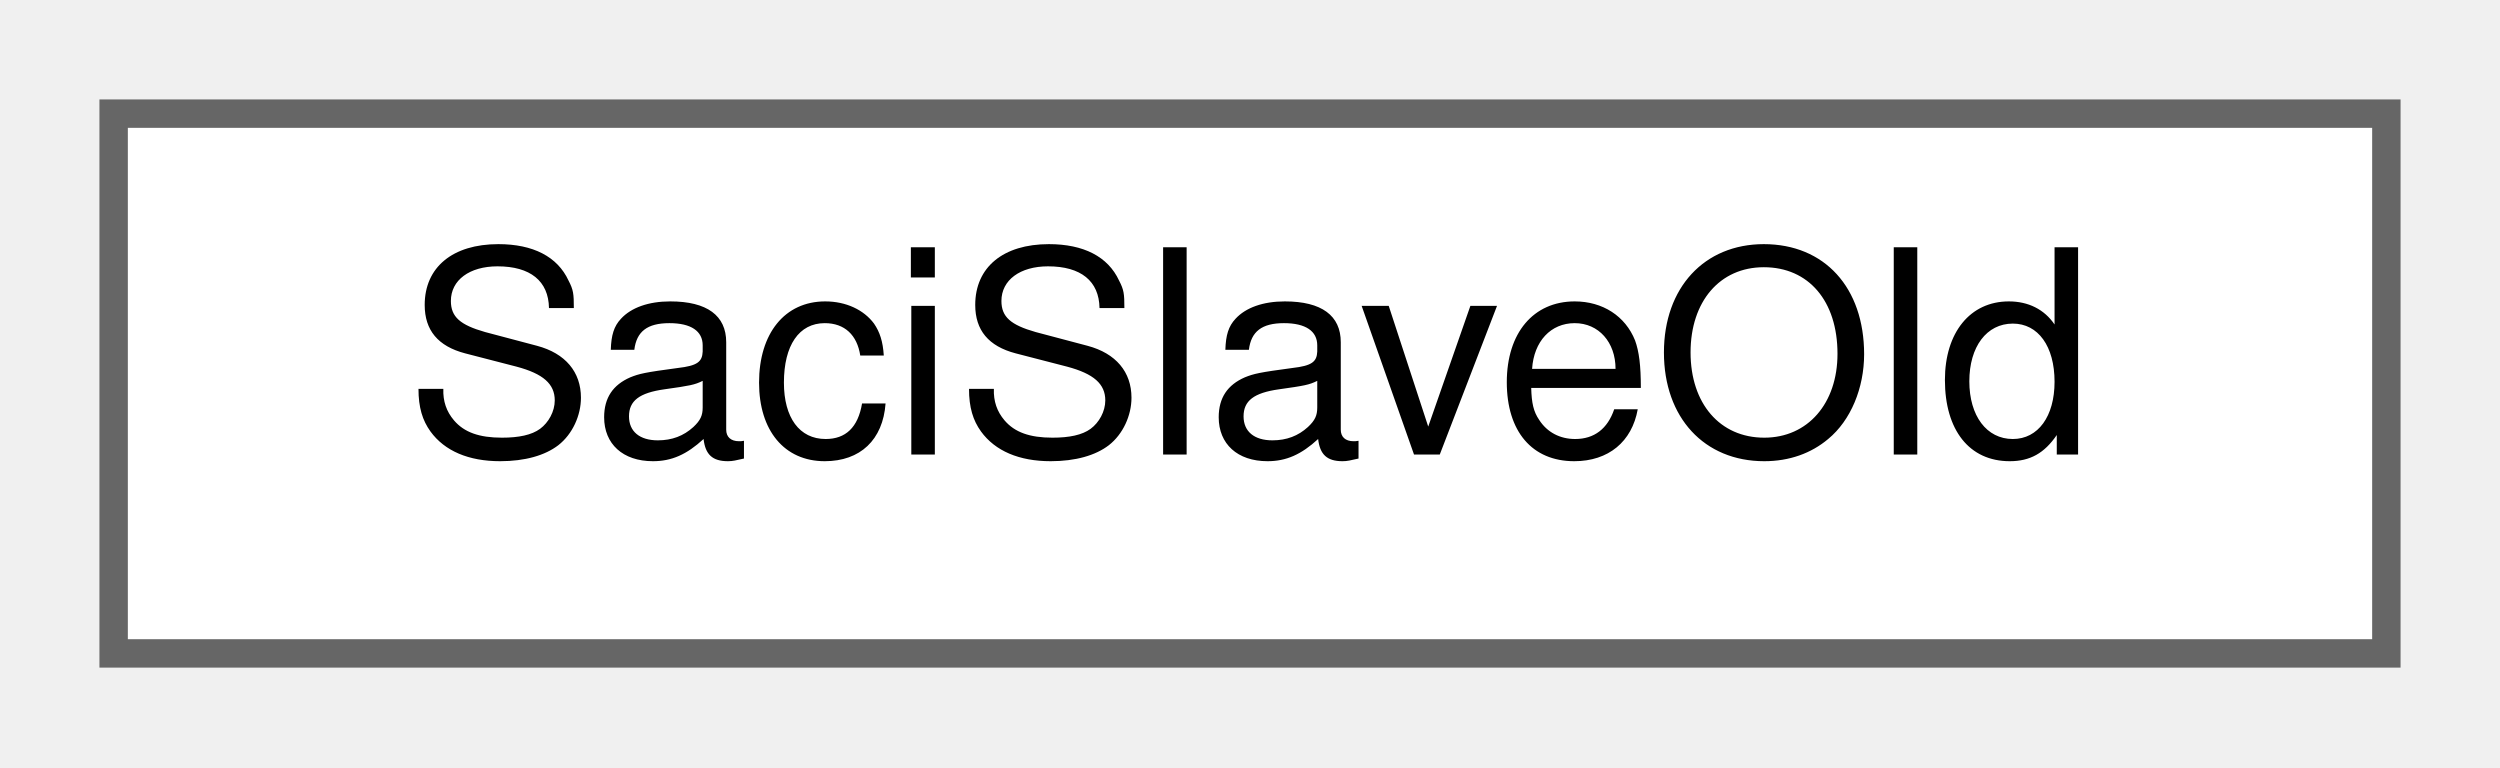
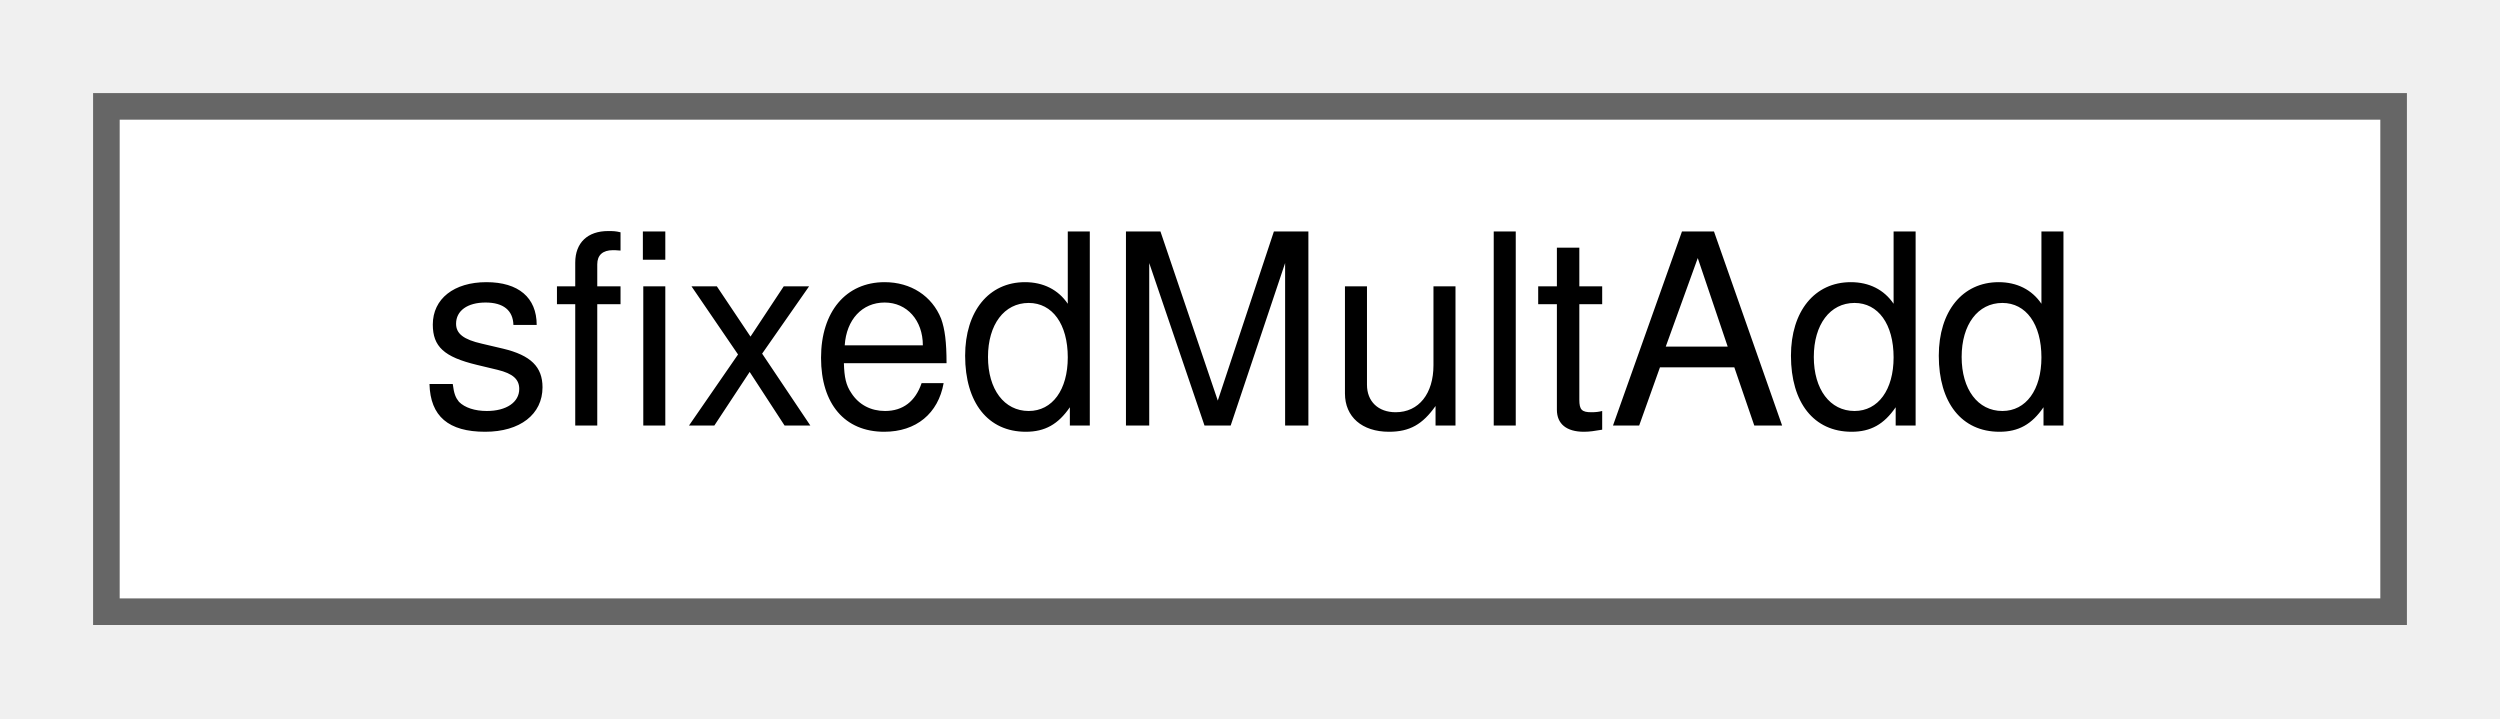
- <svg xmlns="http://www.w3.org/2000/svg" xmlns:xlink="http://www.w3.org/1999/xlink" width="88pt" height="27pt" viewBox="0.00 0.00 88.00 27.00">
+ <svg xmlns="http://www.w3.org/2000/svg" xmlns:xlink="http://www.w3.org/1999/xlink" width="94pt" height="27pt" viewBox="0.00 0.00 94.00 27.00">
  <g id="graph0" class="graph" transform="scale(1 1) rotate(0) translate(4 23)">
    <g id="Node000000" class="node">
      <g id="a_Node000000">
-         <a xlink:href="classSaciSlaveOld.html" target="_top" xlink:title=" ">
-           <polygon fill="white" stroke="#666666" points="80,-19 0,-19 0,0 80,0 80,-19" />
-           <text text-anchor="middle" x="40" y="-7" font-family="Helvetica,sans-Serif" font-size="10.00">SaciSlaveOld</text>
+         <a xlink:href="classsfixedMultAdd.html" target="_top" xlink:title=" ">
+           <polygon fill="white" stroke="#666666" points="86,-19 0,-19 0,0 86,0 86,-19" />
+           <text text-anchor="middle" x="43" y="-7" font-family="Helvetica,sans-Serif" font-size="10.00">sfixedMultAdd</text>
        </a>
      </g>
    </g>
  </g>
</svg>
